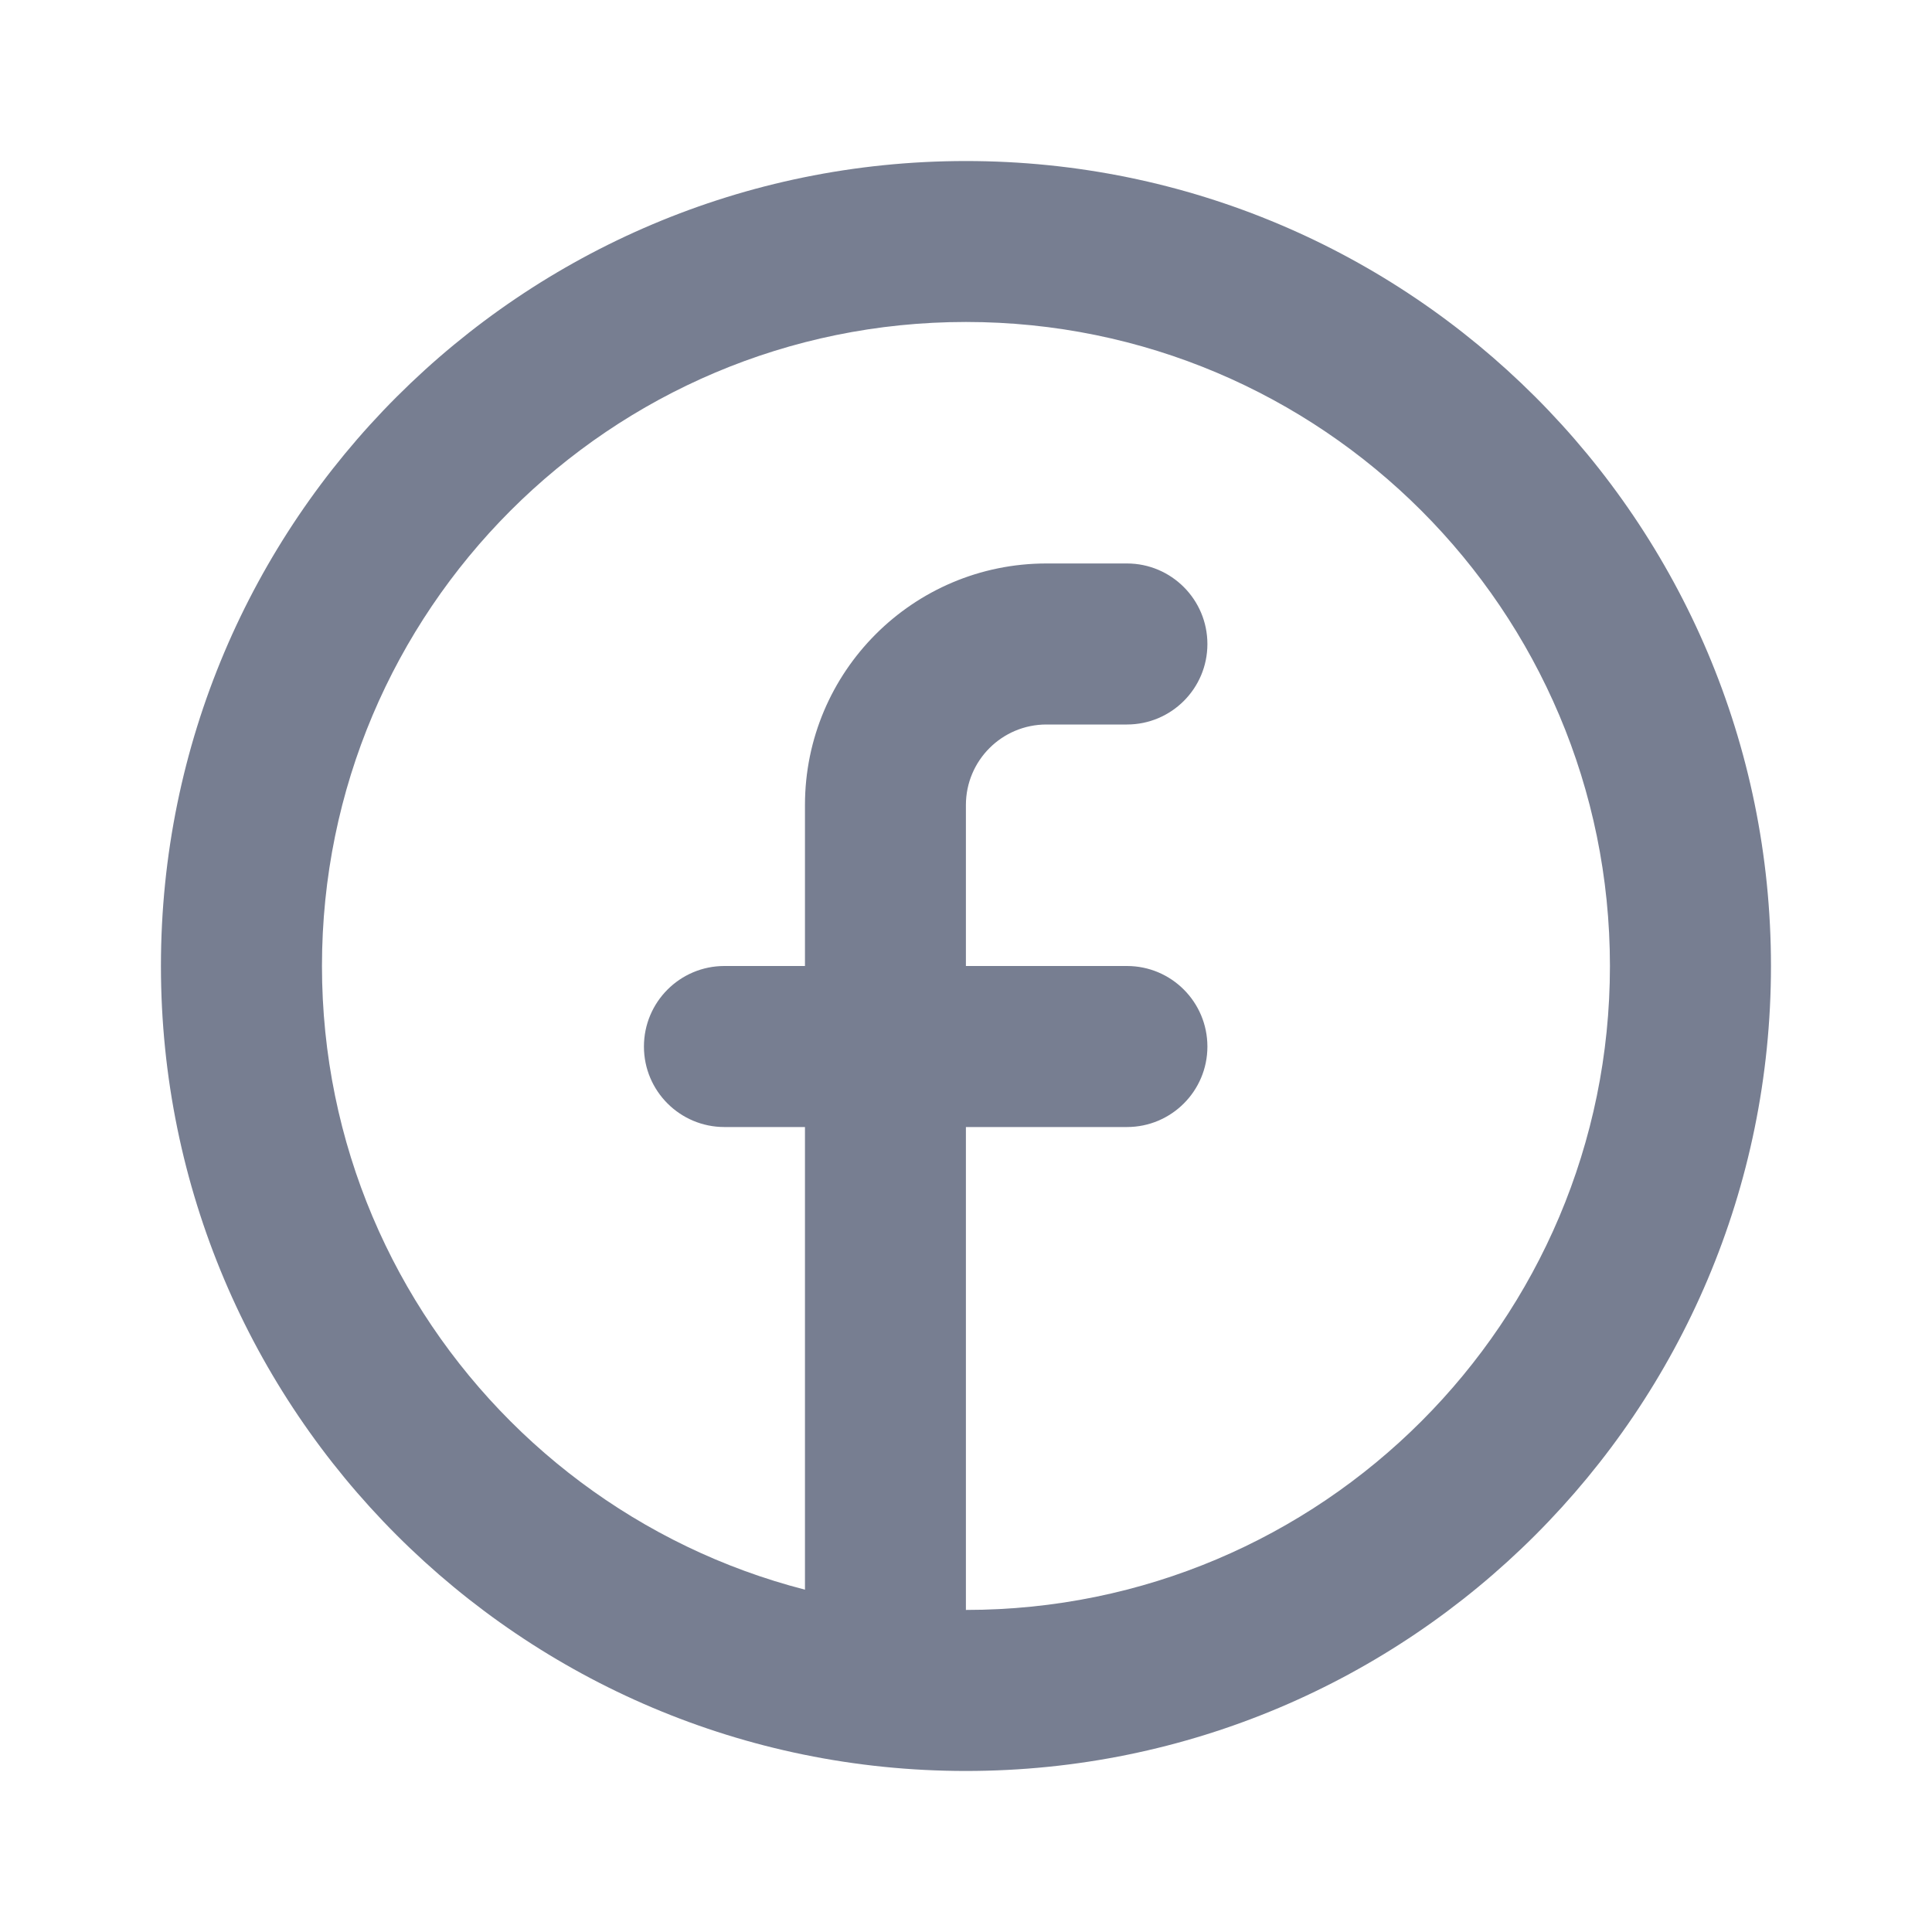
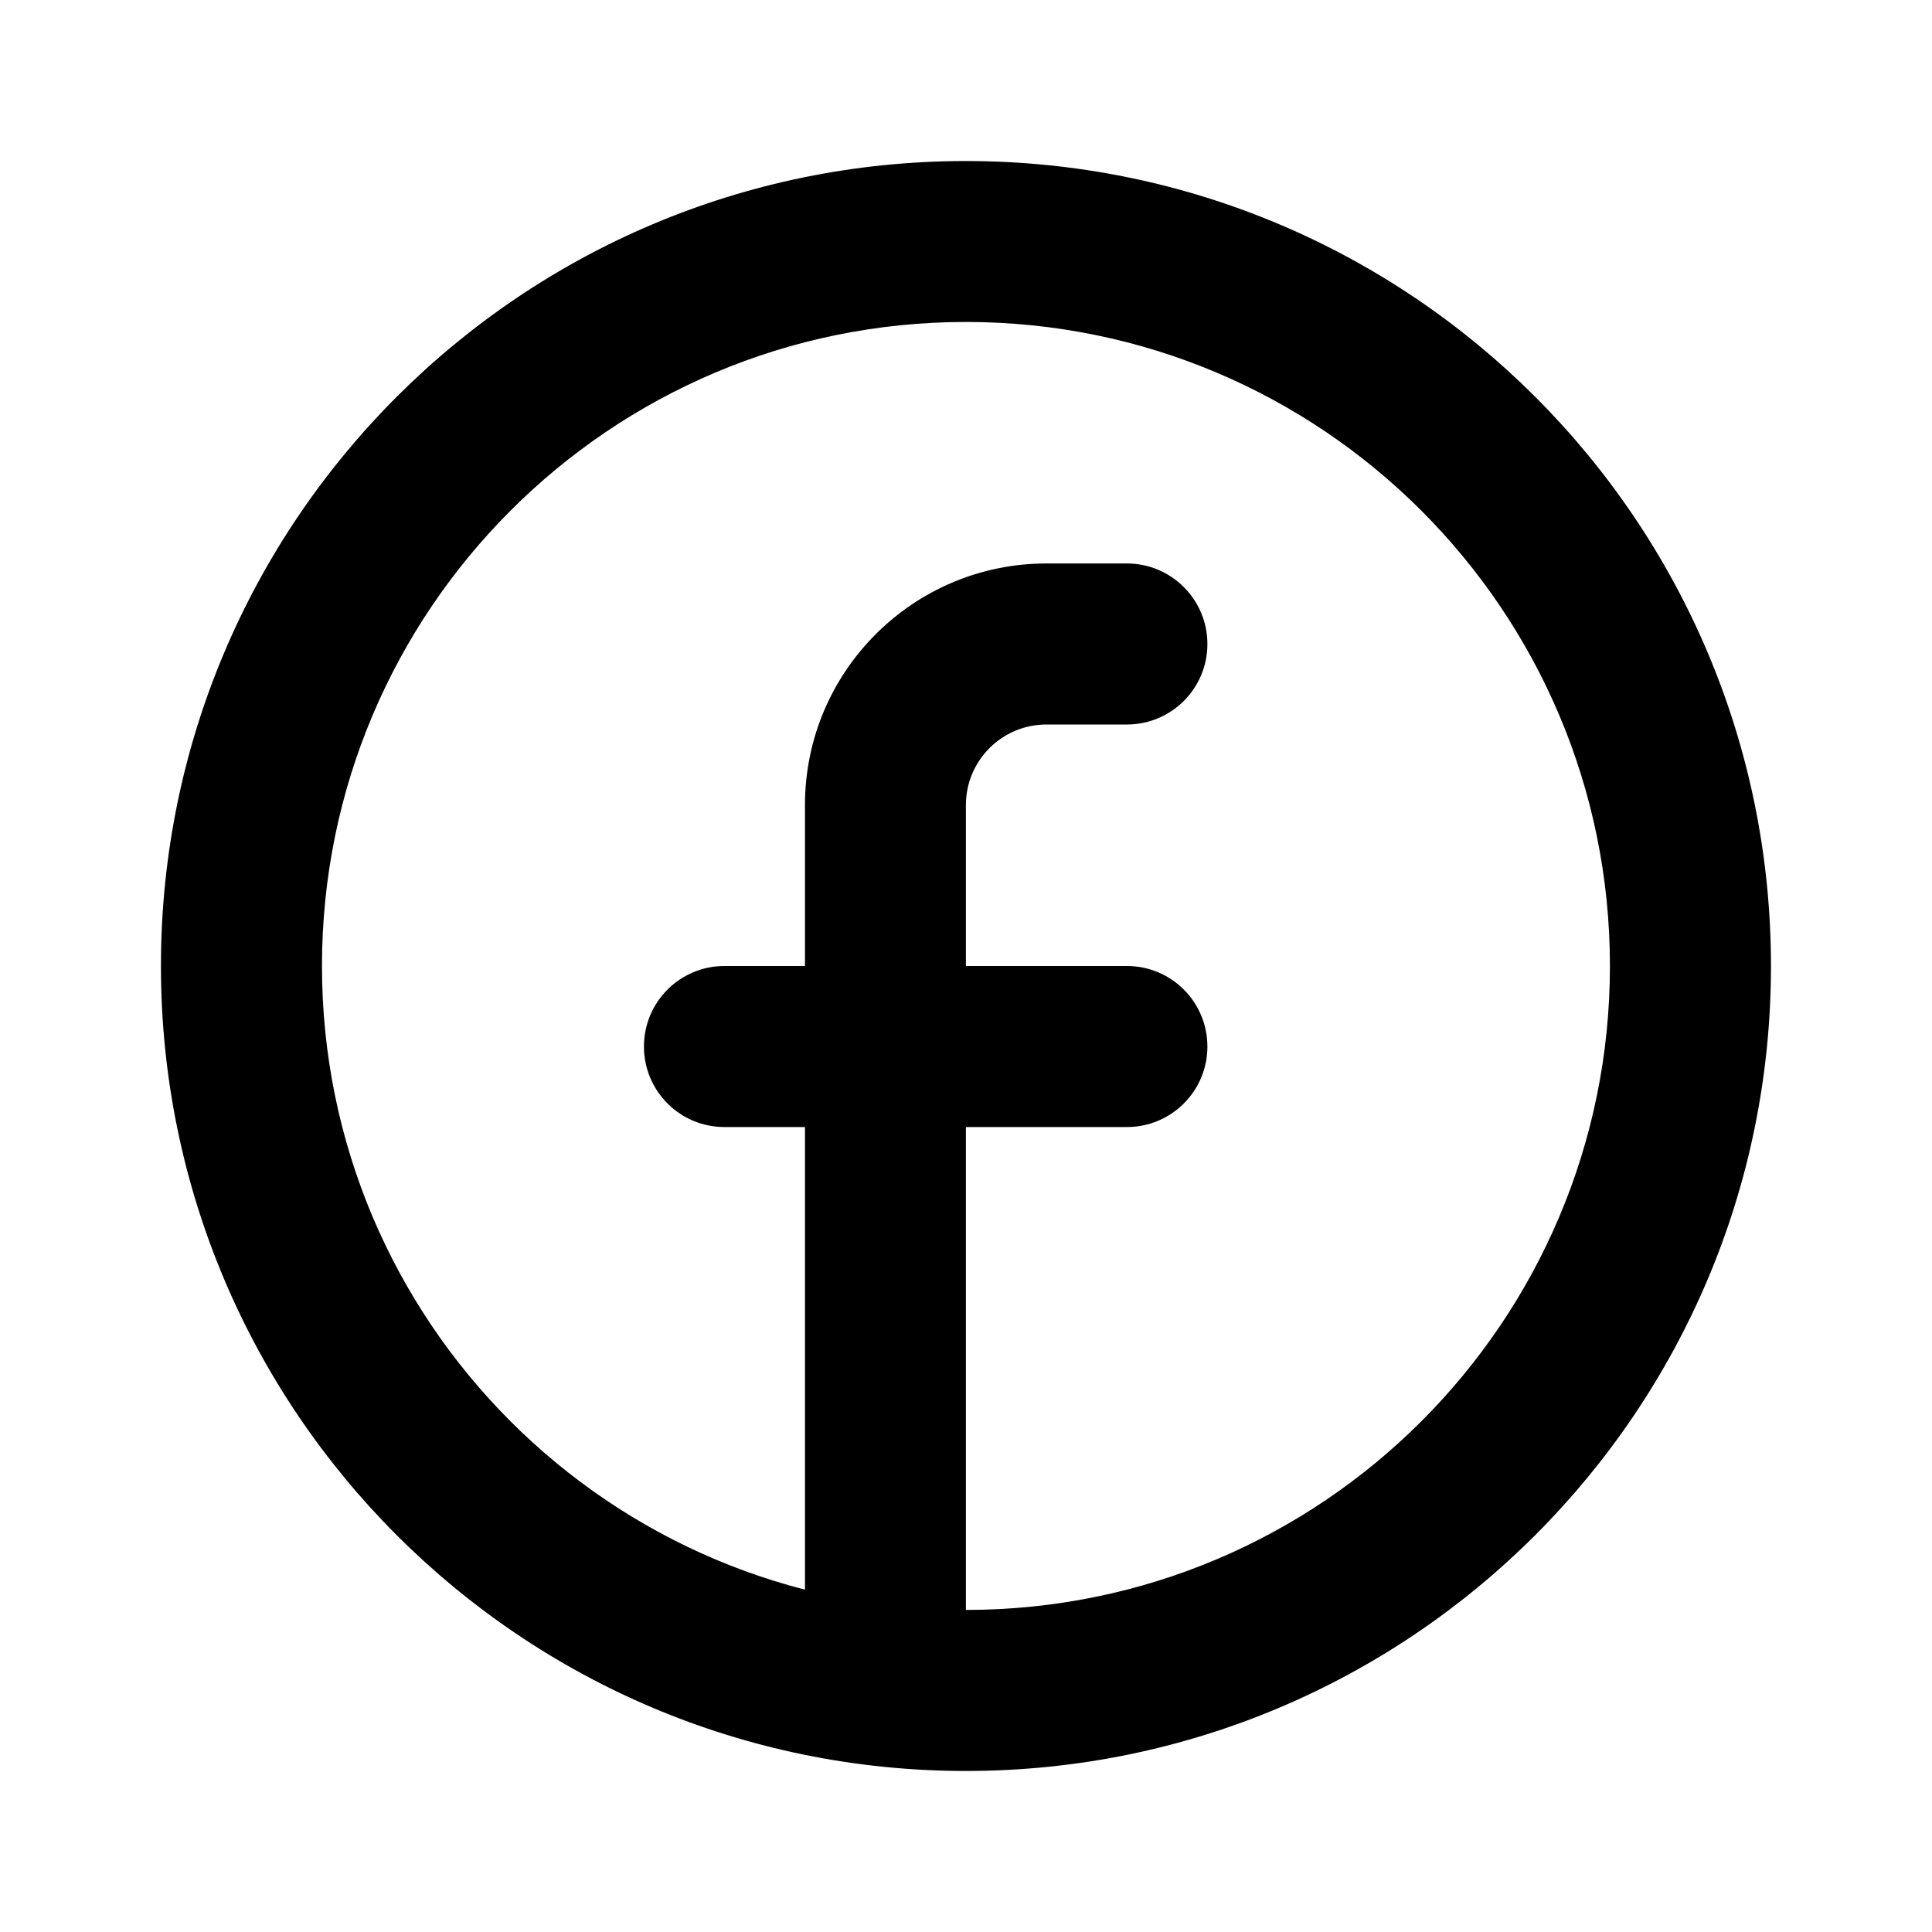
<svg xmlns="http://www.w3.org/2000/svg" width="20" height="20" viewBox="0 0 20 20" fill="none">
-   <path fill-rule="evenodd" clip-rule="evenodd" d="M9.999 16.666C13.681 16.666 16.666 13.682 16.666 10C16.666 6.318 13.681 3.333 9.999 3.333C6.317 3.333 3.333 6.318 3.333 10C3.333 13.682 6.317 16.666 9.999 16.666ZM9.999 18.333C14.602 18.333 18.333 14.602 18.333 10C18.333 5.397 14.602 1.667 9.999 1.667C5.397 1.667 1.666 5.397 1.666 10C1.666 14.602 5.397 18.333 9.999 18.333Z" fill="#777E91" />
-   <path d="M9.999 8.334C9.999 7.873 10.372 7.5 10.833 7.5H11.666C12.126 7.5 12.499 7.127 12.499 6.667C12.499 6.207 12.126 5.833 11.666 5.833H10.833C9.452 5.833 8.333 6.953 8.333 8.334V10H7.499C7.039 10 6.666 10.373 6.666 10.834C6.666 11.294 7.039 11.667 7.499 11.667H8.333V16.667C8.333 17.127 8.706 17.5 9.166 17.5C9.626 17.5 9.999 17.127 9.999 16.667V11.667H11.666C12.126 11.667 12.499 11.294 12.499 10.834C12.499 10.373 12.126 10 11.666 10H9.999V8.334Z" fill="#777E91" />
+   <path fill-rule="evenodd" clip-rule="evenodd" d="M9.999 16.666C13.681 16.666 16.666 13.682 16.666 10C16.666 6.318 13.681 3.333 9.999 3.333C6.317 3.333 3.333 6.318 3.333 10C3.333 13.682 6.317 16.666 9.999 16.666ZM9.999 18.333C14.602 18.333 18.333 14.602 18.333 10C18.333 5.397 14.602 1.667 9.999 1.667C5.397 1.667 1.666 5.397 1.666 10C1.666 14.602 5.397 18.333 9.999 18.333Z" fill="currentColor" />
+   <path d="M9.999 8.334C9.999 7.873 10.372 7.5 10.833 7.5H11.666C12.126 7.5 12.499 7.127 12.499 6.667C12.499 6.207 12.126 5.833 11.666 5.833H10.833C9.452 5.833 8.333 6.953 8.333 8.334V10H7.499C7.039 10 6.666 10.373 6.666 10.834C6.666 11.294 7.039 11.667 7.499 11.667H8.333V16.667C8.333 17.127 8.706 17.5 9.166 17.5C9.626 17.5 9.999 17.127 9.999 16.667V11.667H11.666C12.126 11.667 12.499 11.294 12.499 10.834C12.499 10.373 12.126 10 11.666 10H9.999V8.334Z" fill="currentColor" />
</svg>
